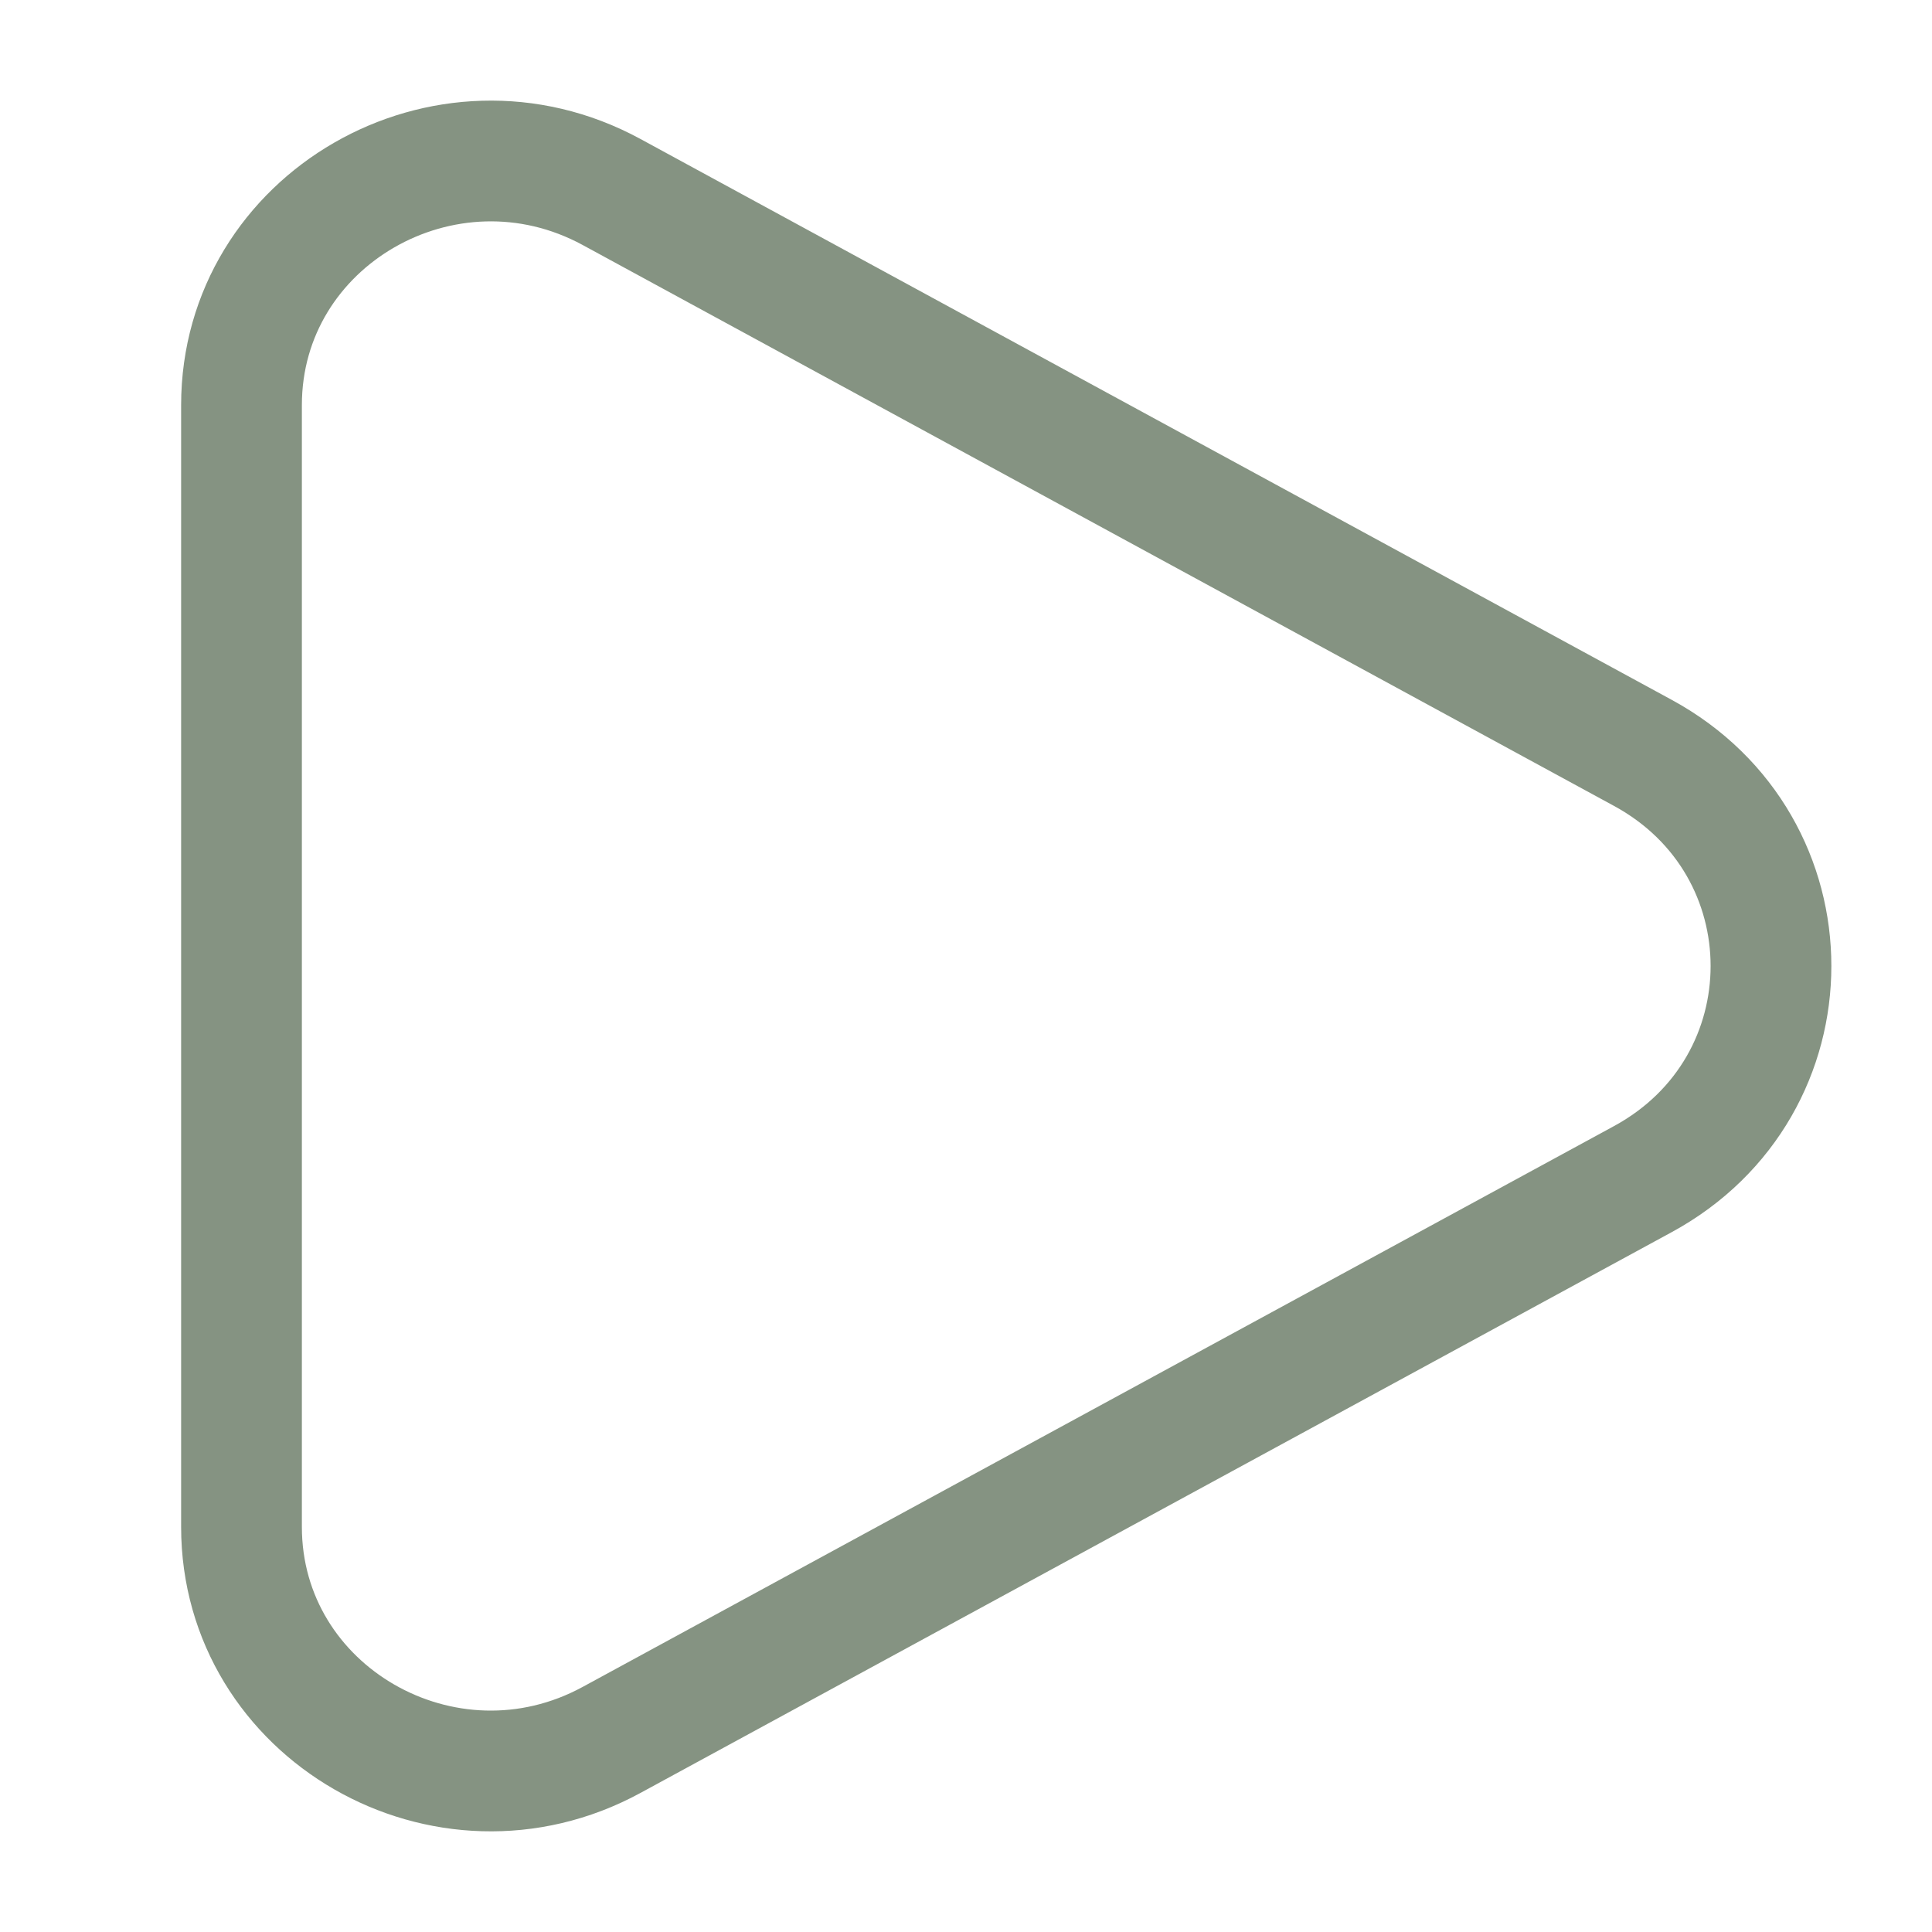
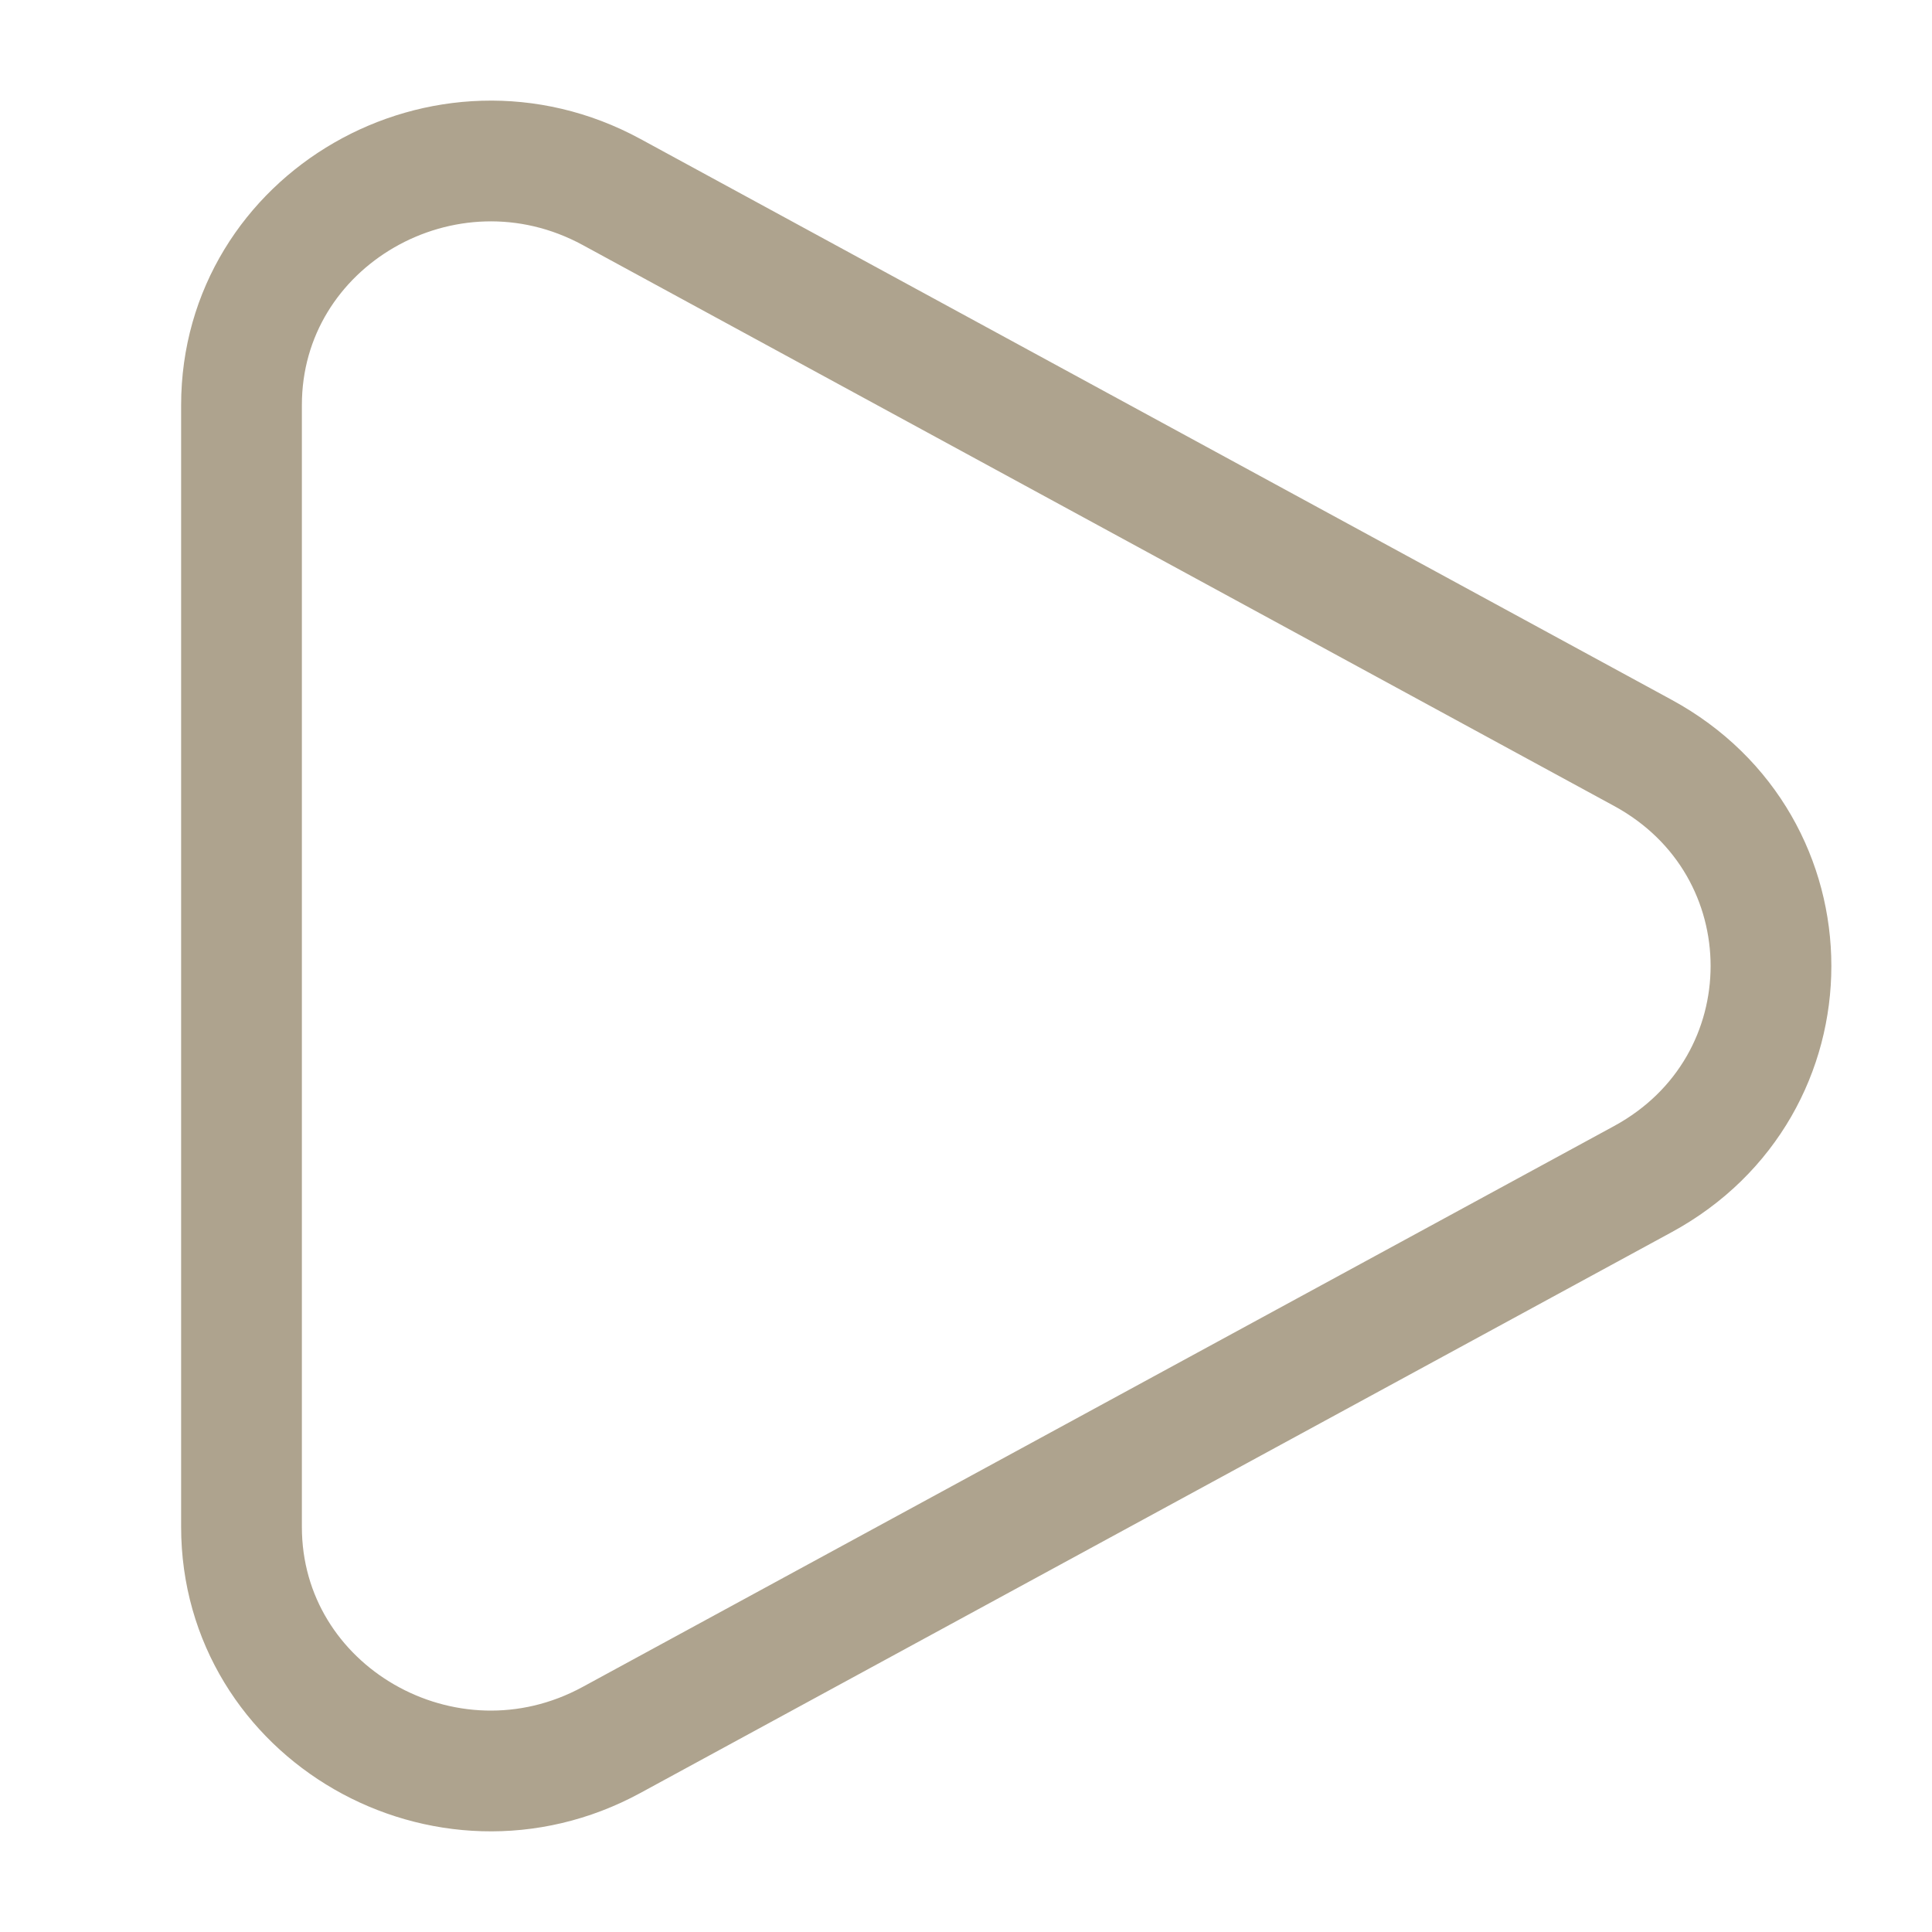
<svg xmlns="http://www.w3.org/2000/svg" viewBox="0 0 24 24" fill="none">
  <g id="SVGRepo_bgCarrier" stroke-width="0" />
  <g id="SVGRepo_tracerCarrier" stroke-linecap="round" stroke-linejoin="round" />
  <g id="SVGRepo_iconCarrier">
-     <path d="M20.409 9.353C22.53 10.507 22.53 13.493 20.409 14.647L7.597 21.614C5.534 22.736 3 21.276 3 18.967L3 5.033C3 2.724 5.534 1.264 7.597 2.385L20.409 9.353Z" stroke="#859382" stroke-width="1.5" />
+     <path d="M20.409 9.353C22.53 10.507 22.53 13.493 20.409 14.647L7.597 21.614C5.534 22.736 3 21.276 3 18.967L3 5.033C3 2.724 5.534 1.264 7.597 2.385L20.409 9.353Z" stroke="#AEA38E" stroke-width="1.5" />
  </g>
</svg>
